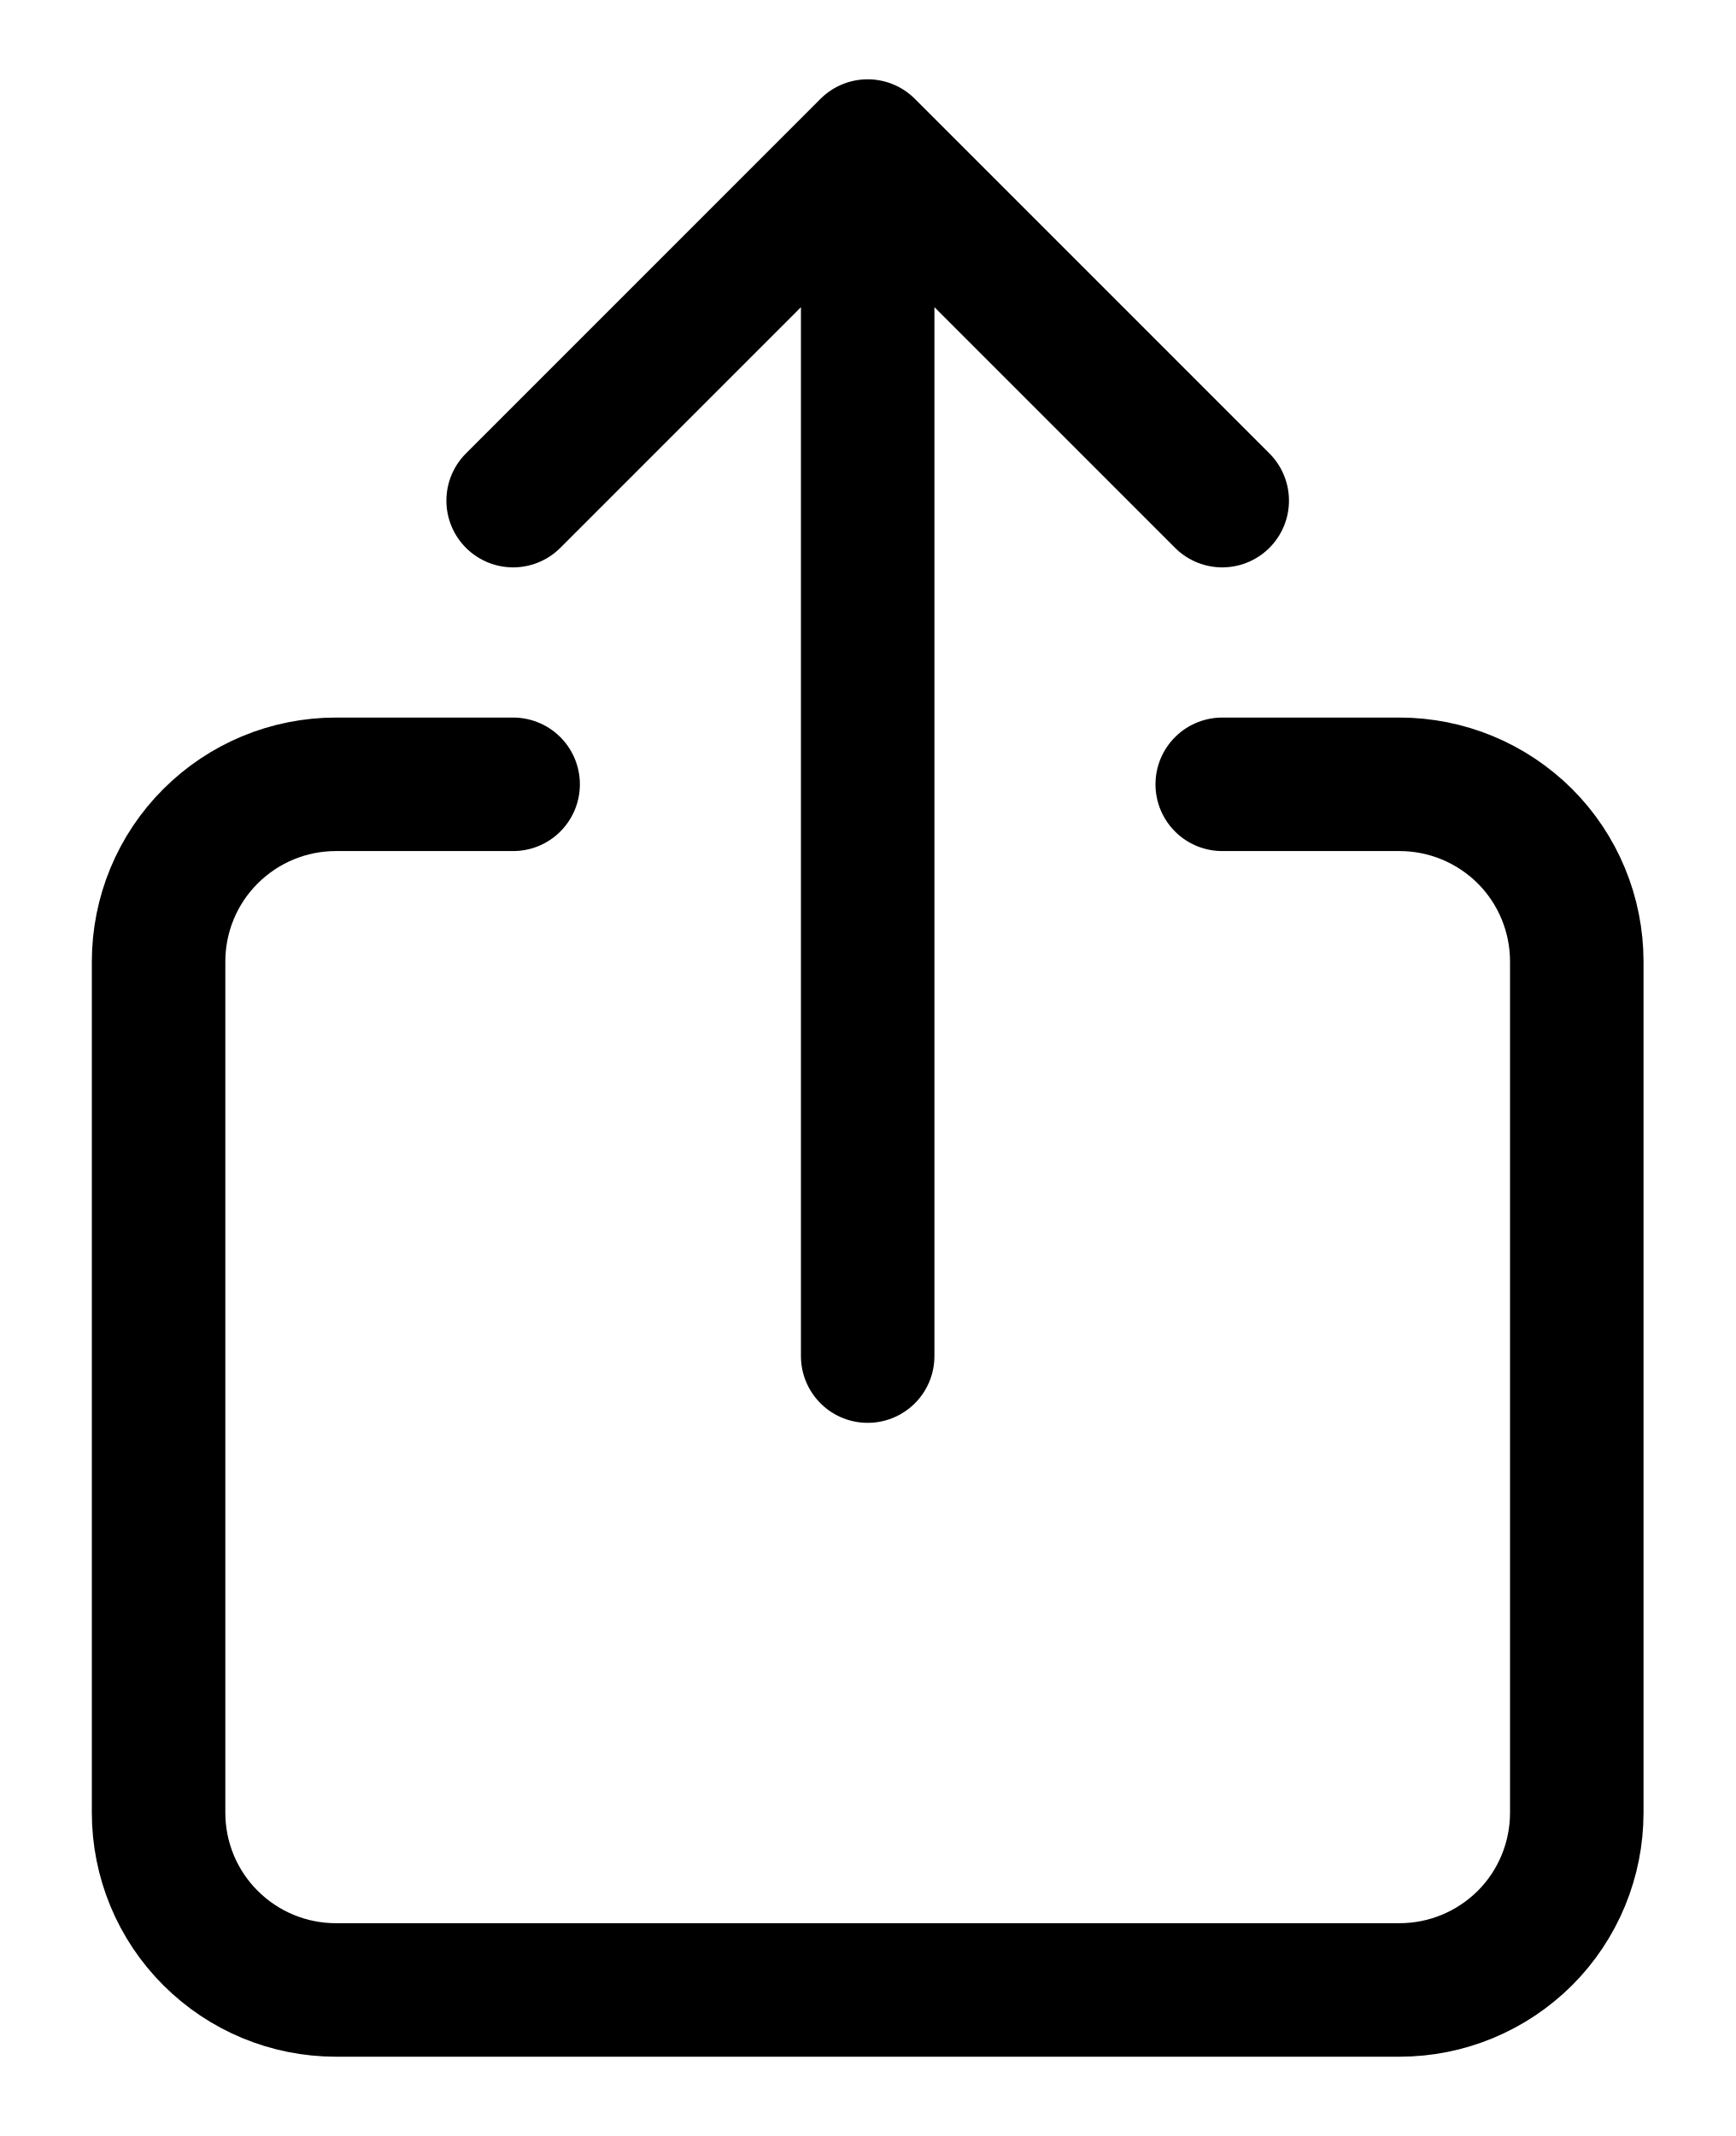
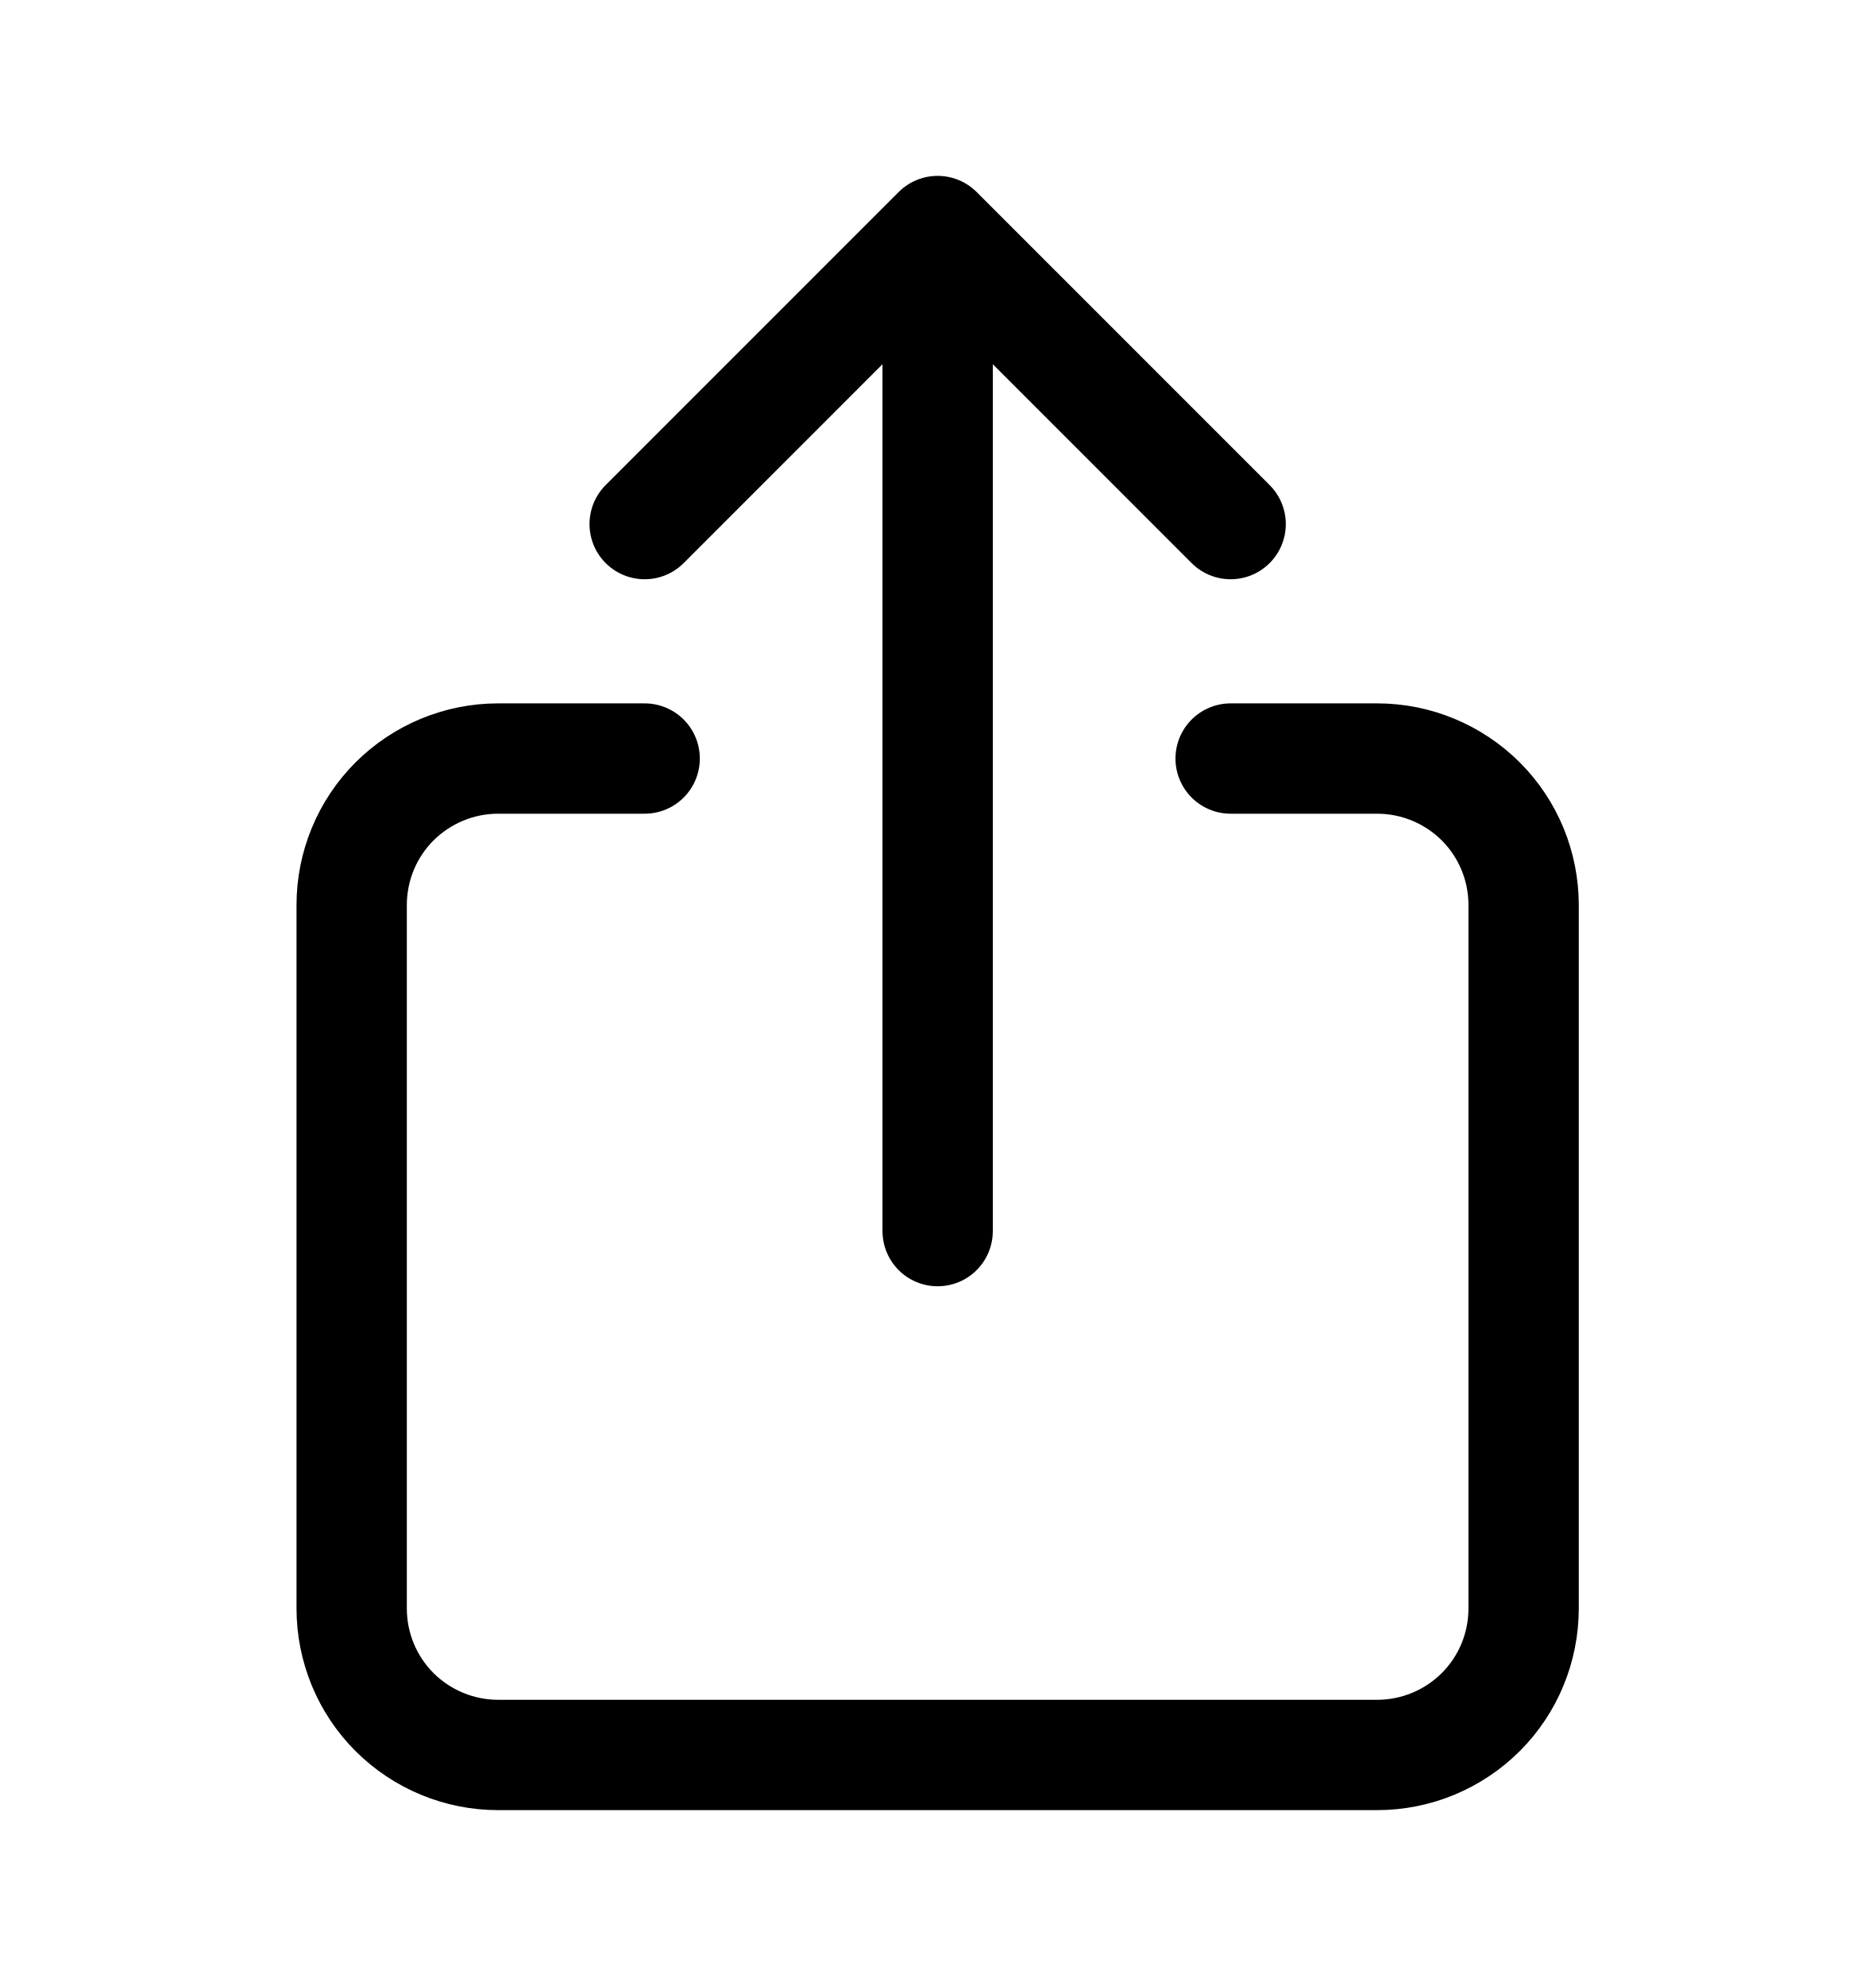
- <svg xmlns="http://www.w3.org/2000/svg" width="13" height="16" viewBox="0 0 13 16" fill="none">
-   <path d="M9.156 5.875H10.484C10.837 5.875 11.174 6.015 11.424 6.264C11.673 6.513 11.812 6.851 11.812 7.203V13.578C11.812 13.93 11.673 14.268 11.424 14.517C11.174 14.766 10.837 14.906 10.484 14.906H2.516C2.163 14.906 1.826 14.766 1.577 14.517C1.327 14.268 1.188 13.93 1.188 13.578V7.203C1.188 6.851 1.327 6.513 1.577 6.264C1.826 6.015 2.163 5.875 2.516 5.875H3.844M9.156 3.75L6.5 1.094M6.5 1.094L3.844 3.75M6.5 1.094V10.158" stroke="black" stroke-linecap="round" stroke-linejoin="round" />
+ <svg xmlns="http://www.w3.org/2000/svg" width="17" height="18" viewBox="0 0 17 18" fill="none">
+   <g id="ion:share-outline">
+     <path id="Vector" d="M11.156 6.875H12.484C12.837 6.875 13.174 7.015 13.424 7.264C13.673 7.513 13.812 7.851 13.812 8.203V14.578C13.812 14.93 13.673 15.268 13.424 15.517C13.174 15.766 12.837 15.906 12.484 15.906H4.516C4.163 15.906 3.826 15.766 3.576 15.517C3.327 15.268 3.188 14.93 3.188 14.578V8.203C3.188 7.851 3.327 7.513 3.576 7.264C3.826 7.015 4.163 6.875 4.516 6.875H5.844M11.156 4.75L8.5 2.094M8.5 2.094L5.844 4.75M8.5 2.094V11.158" stroke="black" stroke-linecap="round" stroke-linejoin="round" />
+   </g>
</svg>
